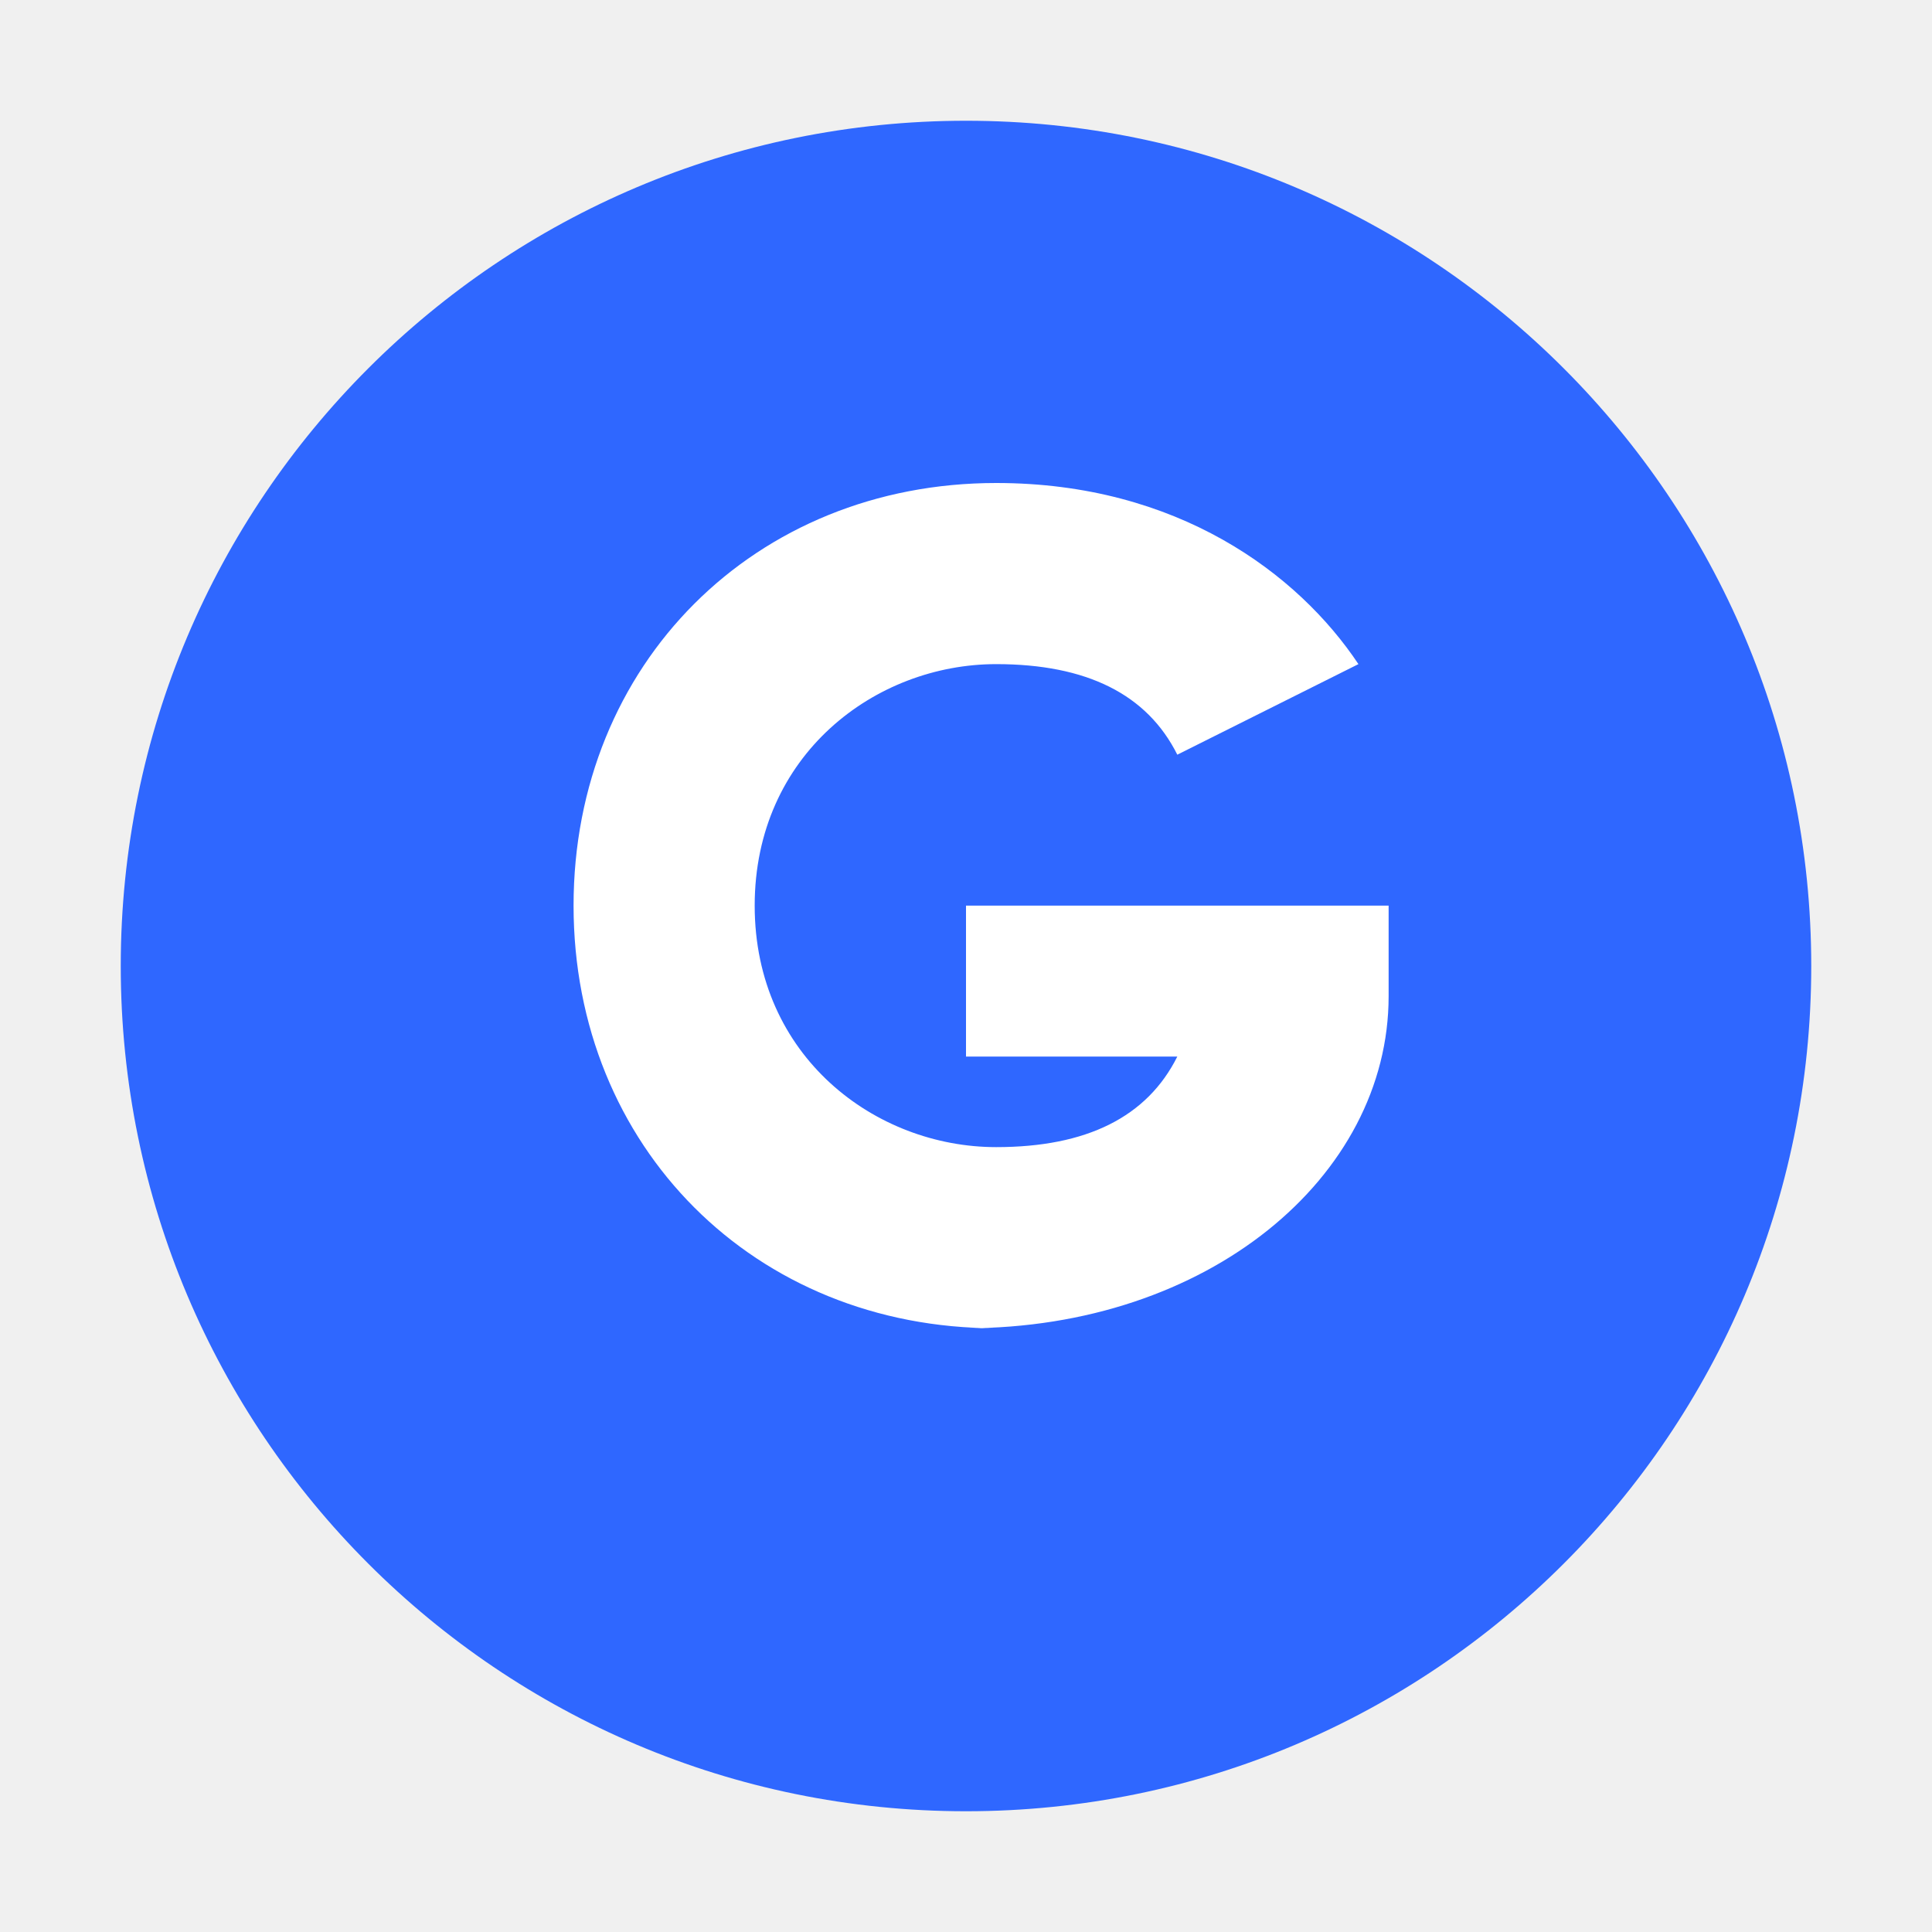
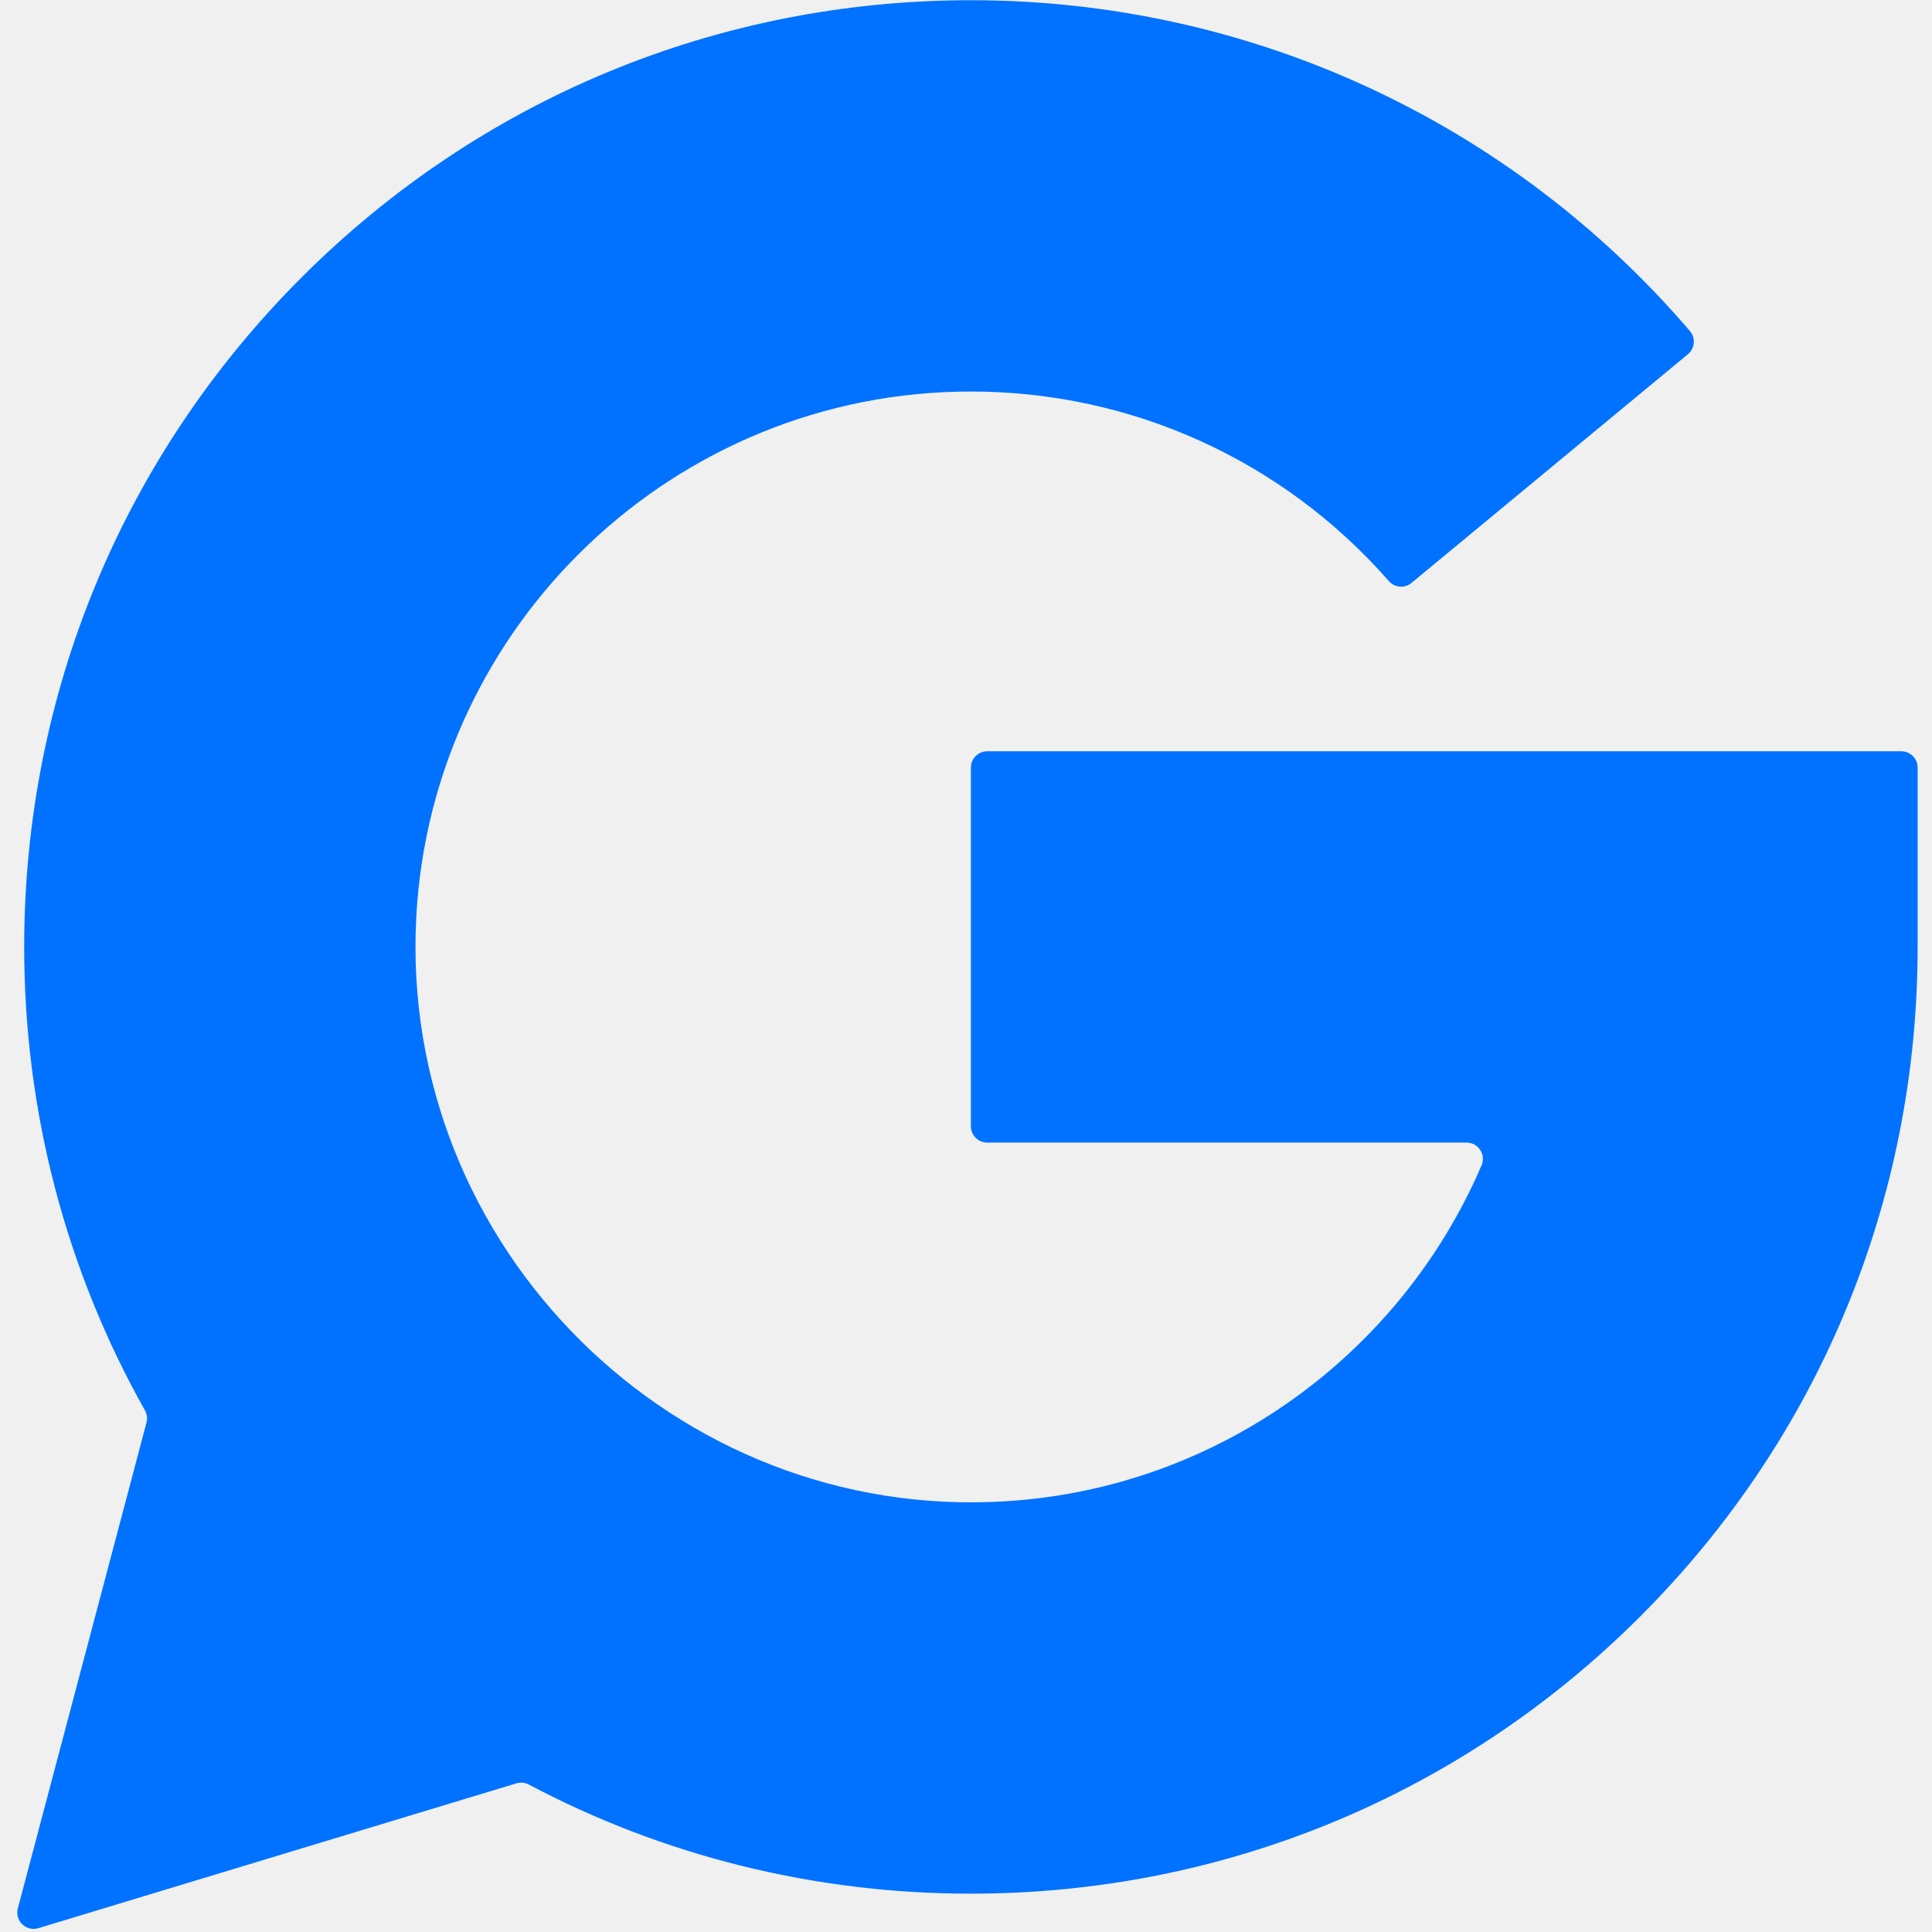
- <svg xmlns="http://www.w3.org/2000/svg" width="64" height="64" viewBox="0 0 64 64">
-   <circle cx="32" cy="32" r="28" fill="#2F67FF" />
-   <path fill="#fff" d="M33 44c-8 0-14-6-14-14s6-14 14-14c6 0 10 3 12 6l-6 3c-1-2-3-3-6-3-4 0-8 3-8 8s4 8 8 8c3 0 5-1 6-3h-7v-5h14v3c0 6-6 11-14 11z" />
+ <svg xmlns="http://www.w3.org/2000/svg" width="500" zoomAndPan="magnify" viewBox="0 0 375 375" height="500" preserveAspectRatio="xMidYMid meet" version="1.0">
+   <defs>
+     <clipPath id="0c66e0c333">
+       <path d="M 3 0 L 372.562 0 L 372.562 375 L 3 375 Z M 3 0 " clip-rule="nonzero" />
+     </clipPath>
+   </defs>
+   <g clip-path="url(#0c66e0c333)">
+     <path fill="#0072ff" d="M 188.449 148.988 L 188.449 218.609 C 188.449 220.355 189.867 221.773 191.617 221.773 L 284.66 221.773 C 286.938 221.773 288.469 224.109 287.566 226.203 C 271.906 262.672 236.684 288.836 195.176 291.398 C 131.07 295.359 77.324 242.023 80.805 177.891 C 83.883 121.184 130.988 75.992 188.449 75.992 C 219.664 75.992 249.055 89.367 269.574 112.789 C 270.703 114.082 272.652 114.242 273.969 113.148 L 327.629 68.754 C 328.992 67.625 329.156 65.594 328 64.238 C 292.996 23.398 242.324 0.043 188.449 0.043 C 139.371 0.043 93.223 19.156 58.516 53.863 C 23.809 88.57 4.695 134.715 4.695 183.797 C 4.695 215.824 12.84 246.594 28.133 273.754 C 28.535 274.469 28.648 275.316 28.438 276.113 L 3.461 370.418 C 2.828 372.812 5.066 374.973 7.438 374.258 L 100.242 346.145 C 101.039 345.906 101.898 345.992 102.637 346.379 C 128.766 360.215 158.043 367.559 188.449 367.559 C 237.535 367.559 283.68 348.441 318.391 313.734 C 353.098 279.023 372.211 232.883 372.211 183.797 L 372.211 148.988 C 372.211 147.242 370.793 145.824 369.043 145.824 L 191.617 145.824 C 189.867 145.824 188.449 147.242 188.449 148.988 " fill-opacity="1" fill-rule="nonzero" />
+   </g>
</svg>
